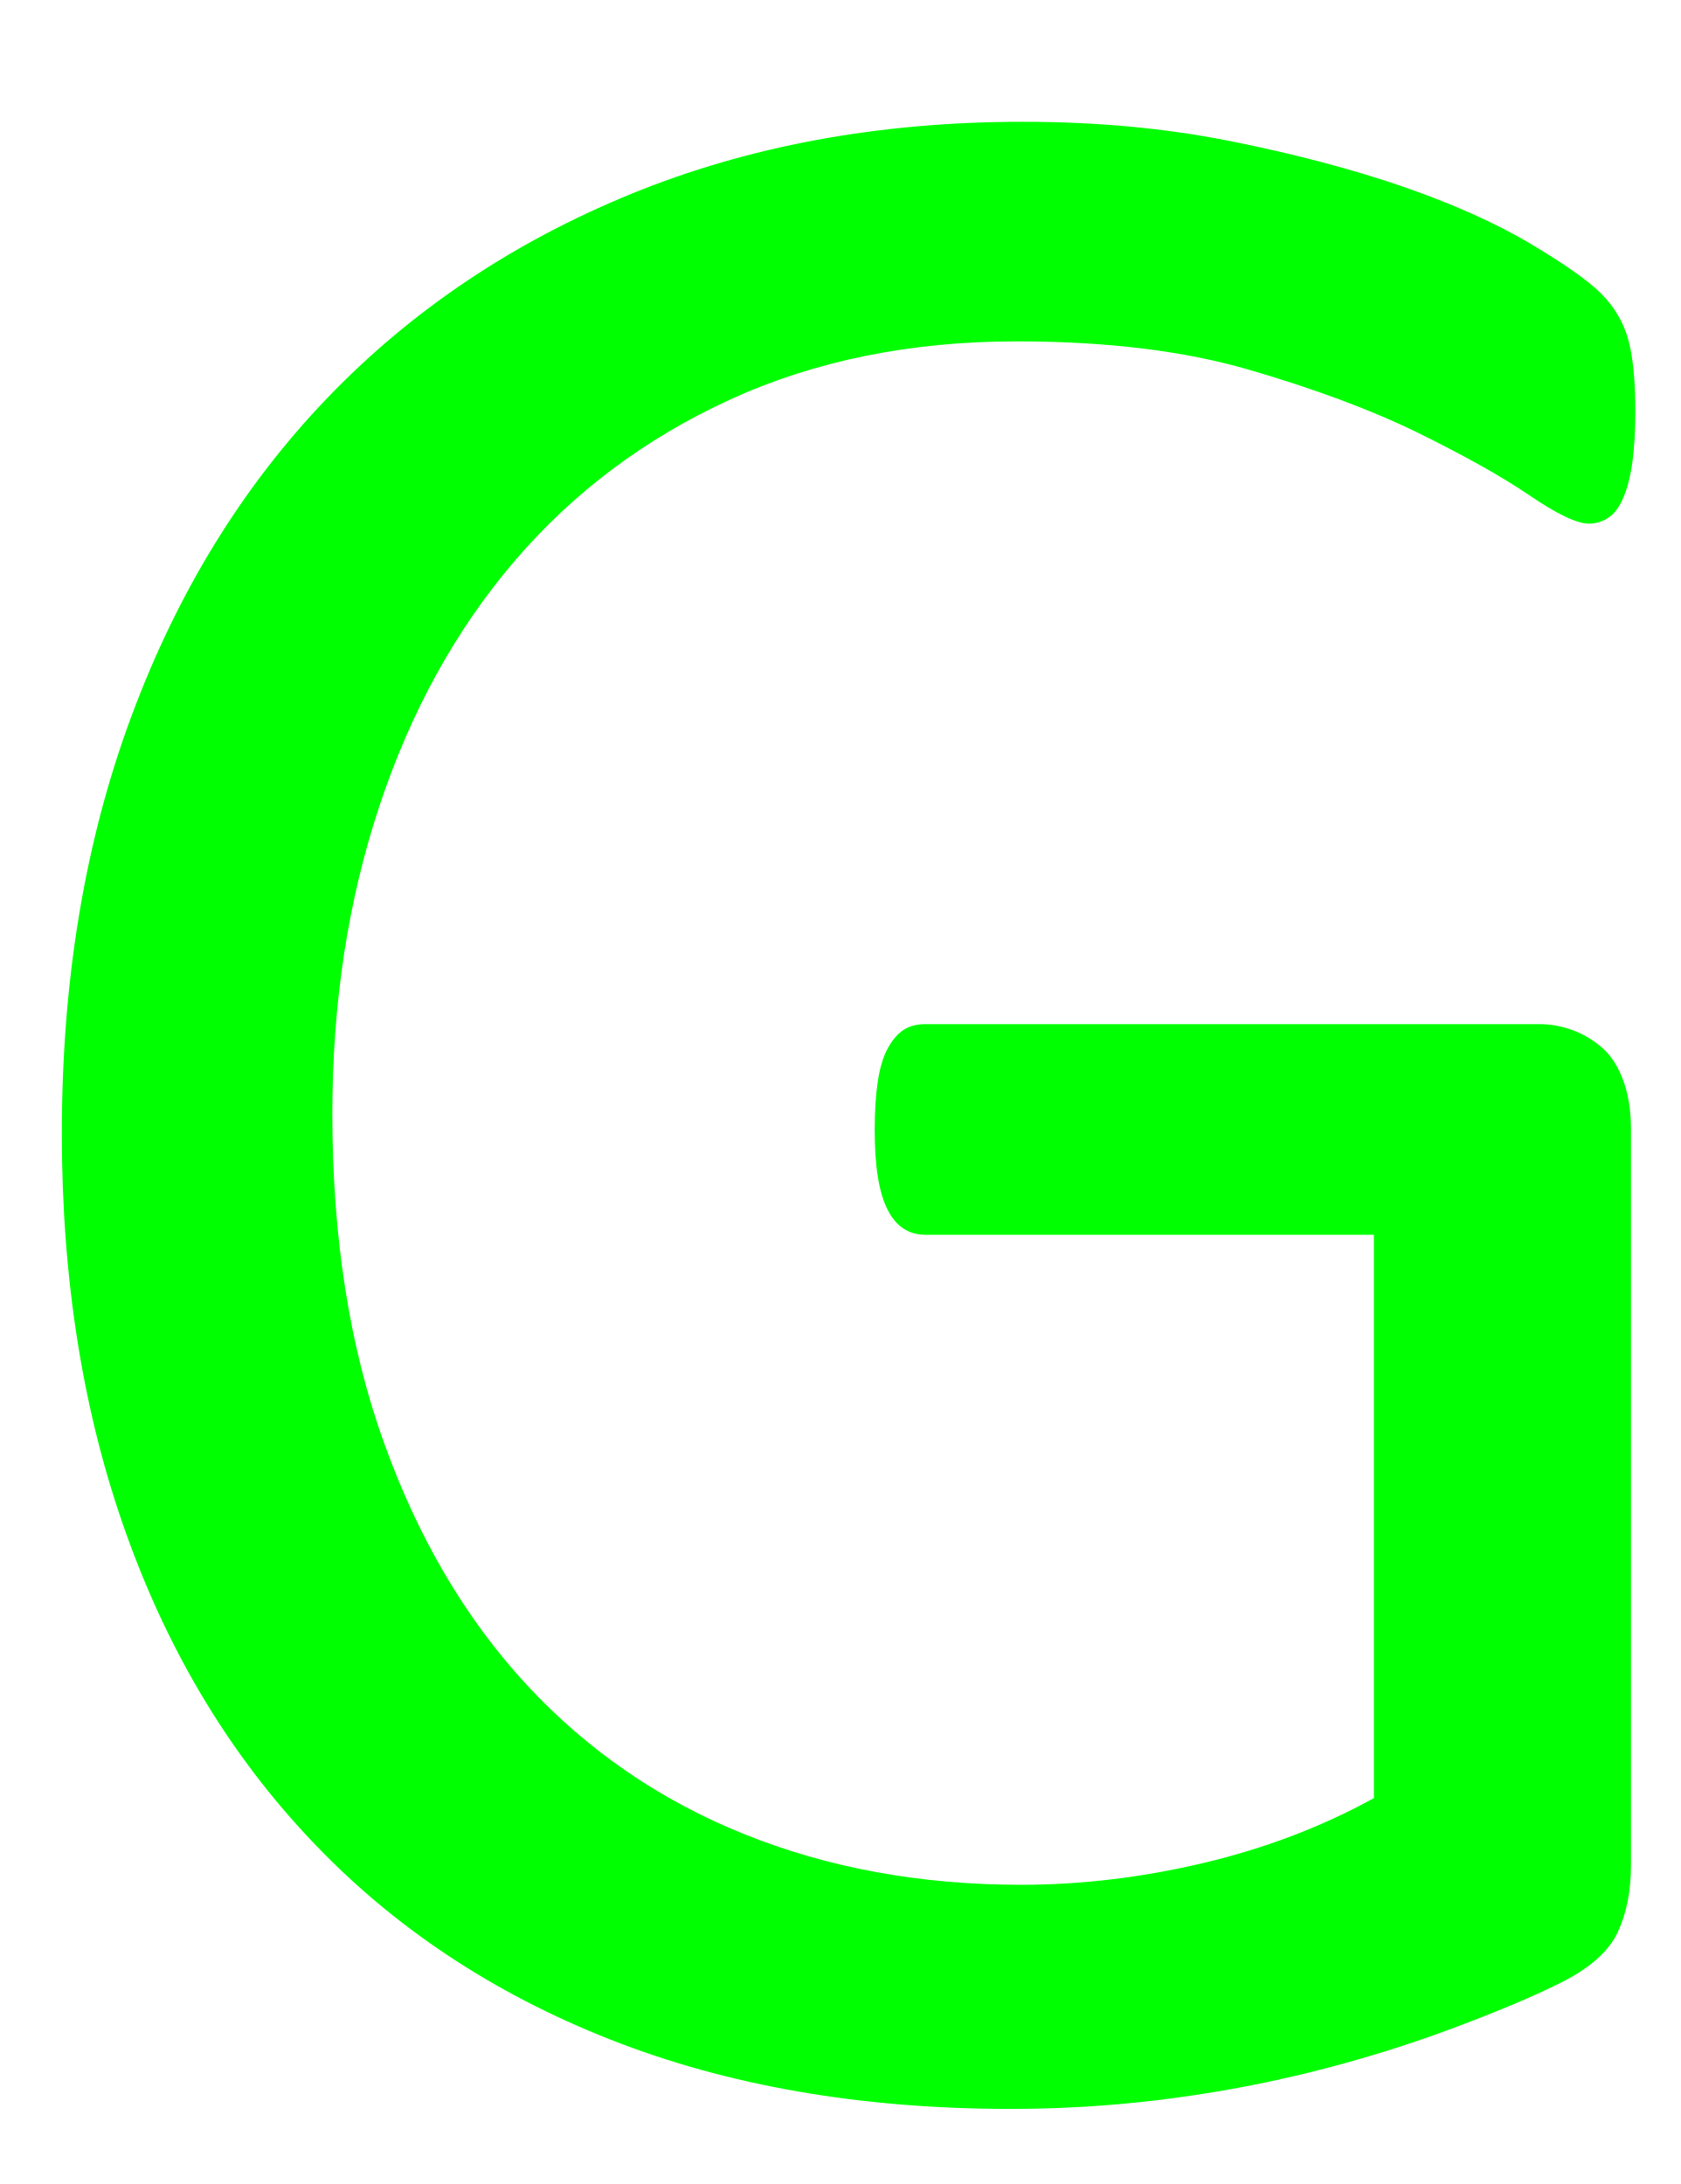
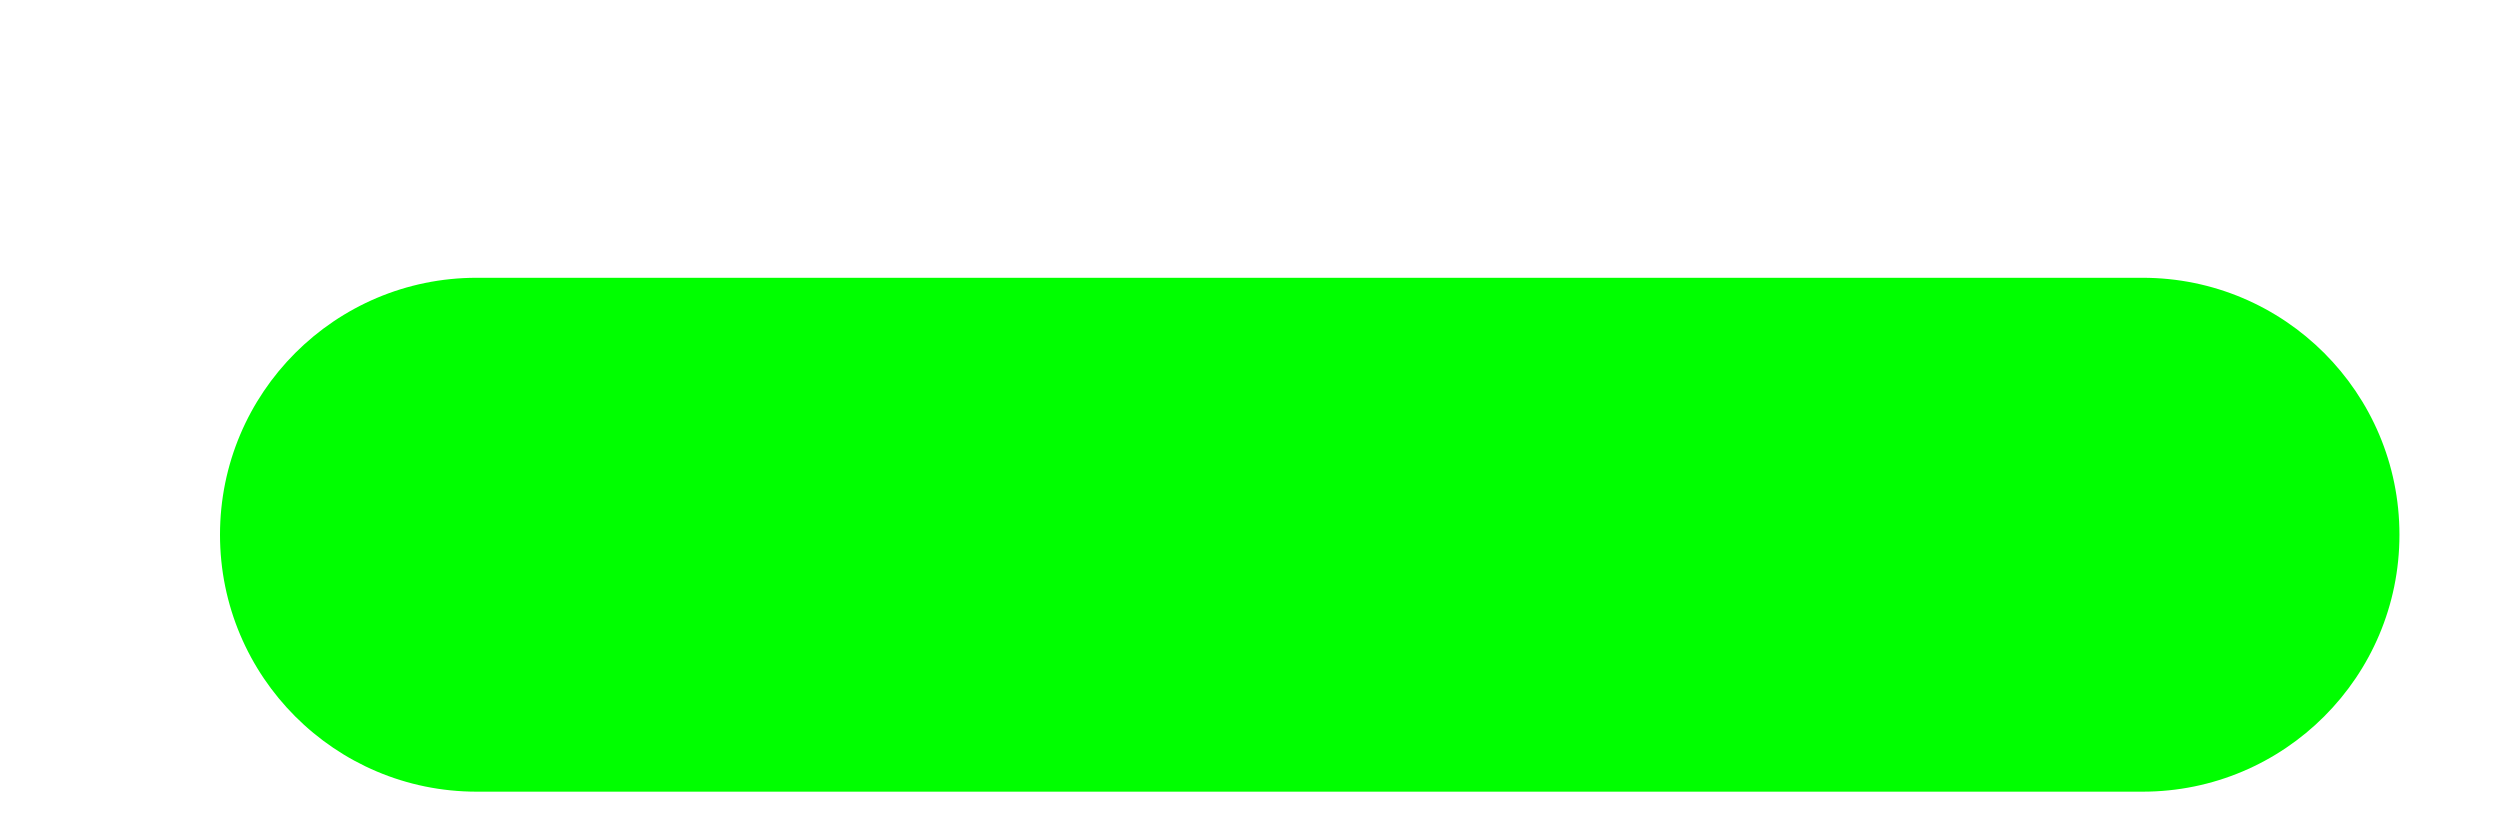
- <svg xmlns="http://www.w3.org/2000/svg" version="1.1" width="10px" height="13px">
-   <g transform="matrix(1 0 0 1 -17 -77 )">
-     <path d="M 9.689 2.014  C 9.718 2.115  9.733 2.26  9.733 2.45  C 9.733 2.563  9.727 2.662  9.716 2.748  C 9.704 2.834  9.686 2.905  9.662 2.961  C 9.638 3.018  9.609 3.058  9.573 3.081  C 9.538 3.105  9.499 3.117  9.458 3.117  C 9.386 3.117  9.268 3.061  9.102 2.948  C 8.936 2.835  8.713 2.711  8.435 2.574  C 8.156 2.438  7.822 2.314  7.434 2.201  C 7.046 2.088  6.585 2.032  6.051 2.032  C 5.417 2.032  4.848 2.148  4.344 2.379  C 3.84 2.61  3.413 2.93  3.063 3.339  C 2.713 3.748  2.445 4.235  2.258 4.798  C 2.071 5.361  1.978 5.972  1.978 6.63  C 1.978 7.365  2.08 8.018  2.285 8.587  C 2.489 9.156  2.772 9.636  3.134 10.028  C 3.496 10.419  3.927 10.715  4.428 10.917  C 4.929 11.119  5.479 11.219  6.078 11.219  C 6.434 11.219  6.794 11.176  7.159 11.09  C 7.523 11.004  7.863 10.876  8.177 10.703  L 8.177 7.35  L 5.509 7.35  C 5.408 7.35  5.332 7.3  5.282 7.199  C 5.231 7.099  5.206 6.941  5.206 6.728  C 5.206 6.615  5.212 6.519  5.224 6.439  C 5.236 6.359  5.255 6.294  5.282 6.243  C 5.309 6.193  5.34 6.156  5.375 6.132  C 5.411 6.108  5.455 6.096  5.509 6.096  L 9.164 6.096  C 9.229 6.096  9.294 6.108  9.36 6.132  C 9.425 6.156  9.484 6.191  9.538 6.239  C 9.591 6.286  9.632 6.351  9.662 6.434  C 9.692 6.518  9.707 6.612  9.707 6.719  L 9.707 11.104  C 9.707 11.258  9.68 11.391  9.627 11.504  C 9.573 11.617  9.461 11.716  9.289 11.802  C 9.117 11.888  8.894 11.981  8.622 12.082  C 8.349 12.183  8.067 12.269  7.777 12.34  C 7.486 12.411  7.193 12.464  6.896 12.5  C 6.6 12.536  6.306 12.553  6.016 12.553  C 5.126 12.553  4.332 12.416  3.632 12.14  C 2.932 11.864  2.341 11.471  1.858 10.961  C 1.374 10.452  1.005 9.841  0.751 9.129  C 0.496 8.418  0.368 7.623  0.368 6.746  C 0.368 5.833  0.506 5.006  0.782 4.264  C 1.057 3.523  1.446 2.892  1.947 2.37  C 2.448 1.848  3.05 1.444  3.752 1.156  C 4.455 0.868  5.233 0.725  6.087 0.725  C 6.526 0.725  6.938 0.763  7.323 0.84  C 7.708 0.917  8.051 1.008  8.35 1.111  C 8.65 1.215  8.902 1.328  9.106 1.449  C 9.311 1.571  9.452 1.67  9.529 1.747  C 9.606 1.824  9.659 1.913  9.689 2.014  Z " fill-rule="nonzero" fill="#00ff00" stroke="none" transform="matrix(1 0 0 1 17 77 )" />
+ <svg xmlns="http://www.w3.org/2000/svg" version="1.1" width="9px" height="3px">
+   <g transform="matrix(1 0 0 1 -11 -64 )">
+     <path d="M 7.713 2.85  L 1.716 2.85  C 1.206 2.85  0.792 2.436  0.792 1.925  C 0.792 1.414  1.206 1  1.716 1  L 7.713 1  C 8.224 1  8.638 1.414  8.638 1.925  C 8.638 2.436  8.224 2.85  7.713 2.85  Z " fill-rule="nonzero" fill="#00ff00" stroke="none" transform="matrix(1 0 0 1 11 64 )" />
  </g>
</svg>
